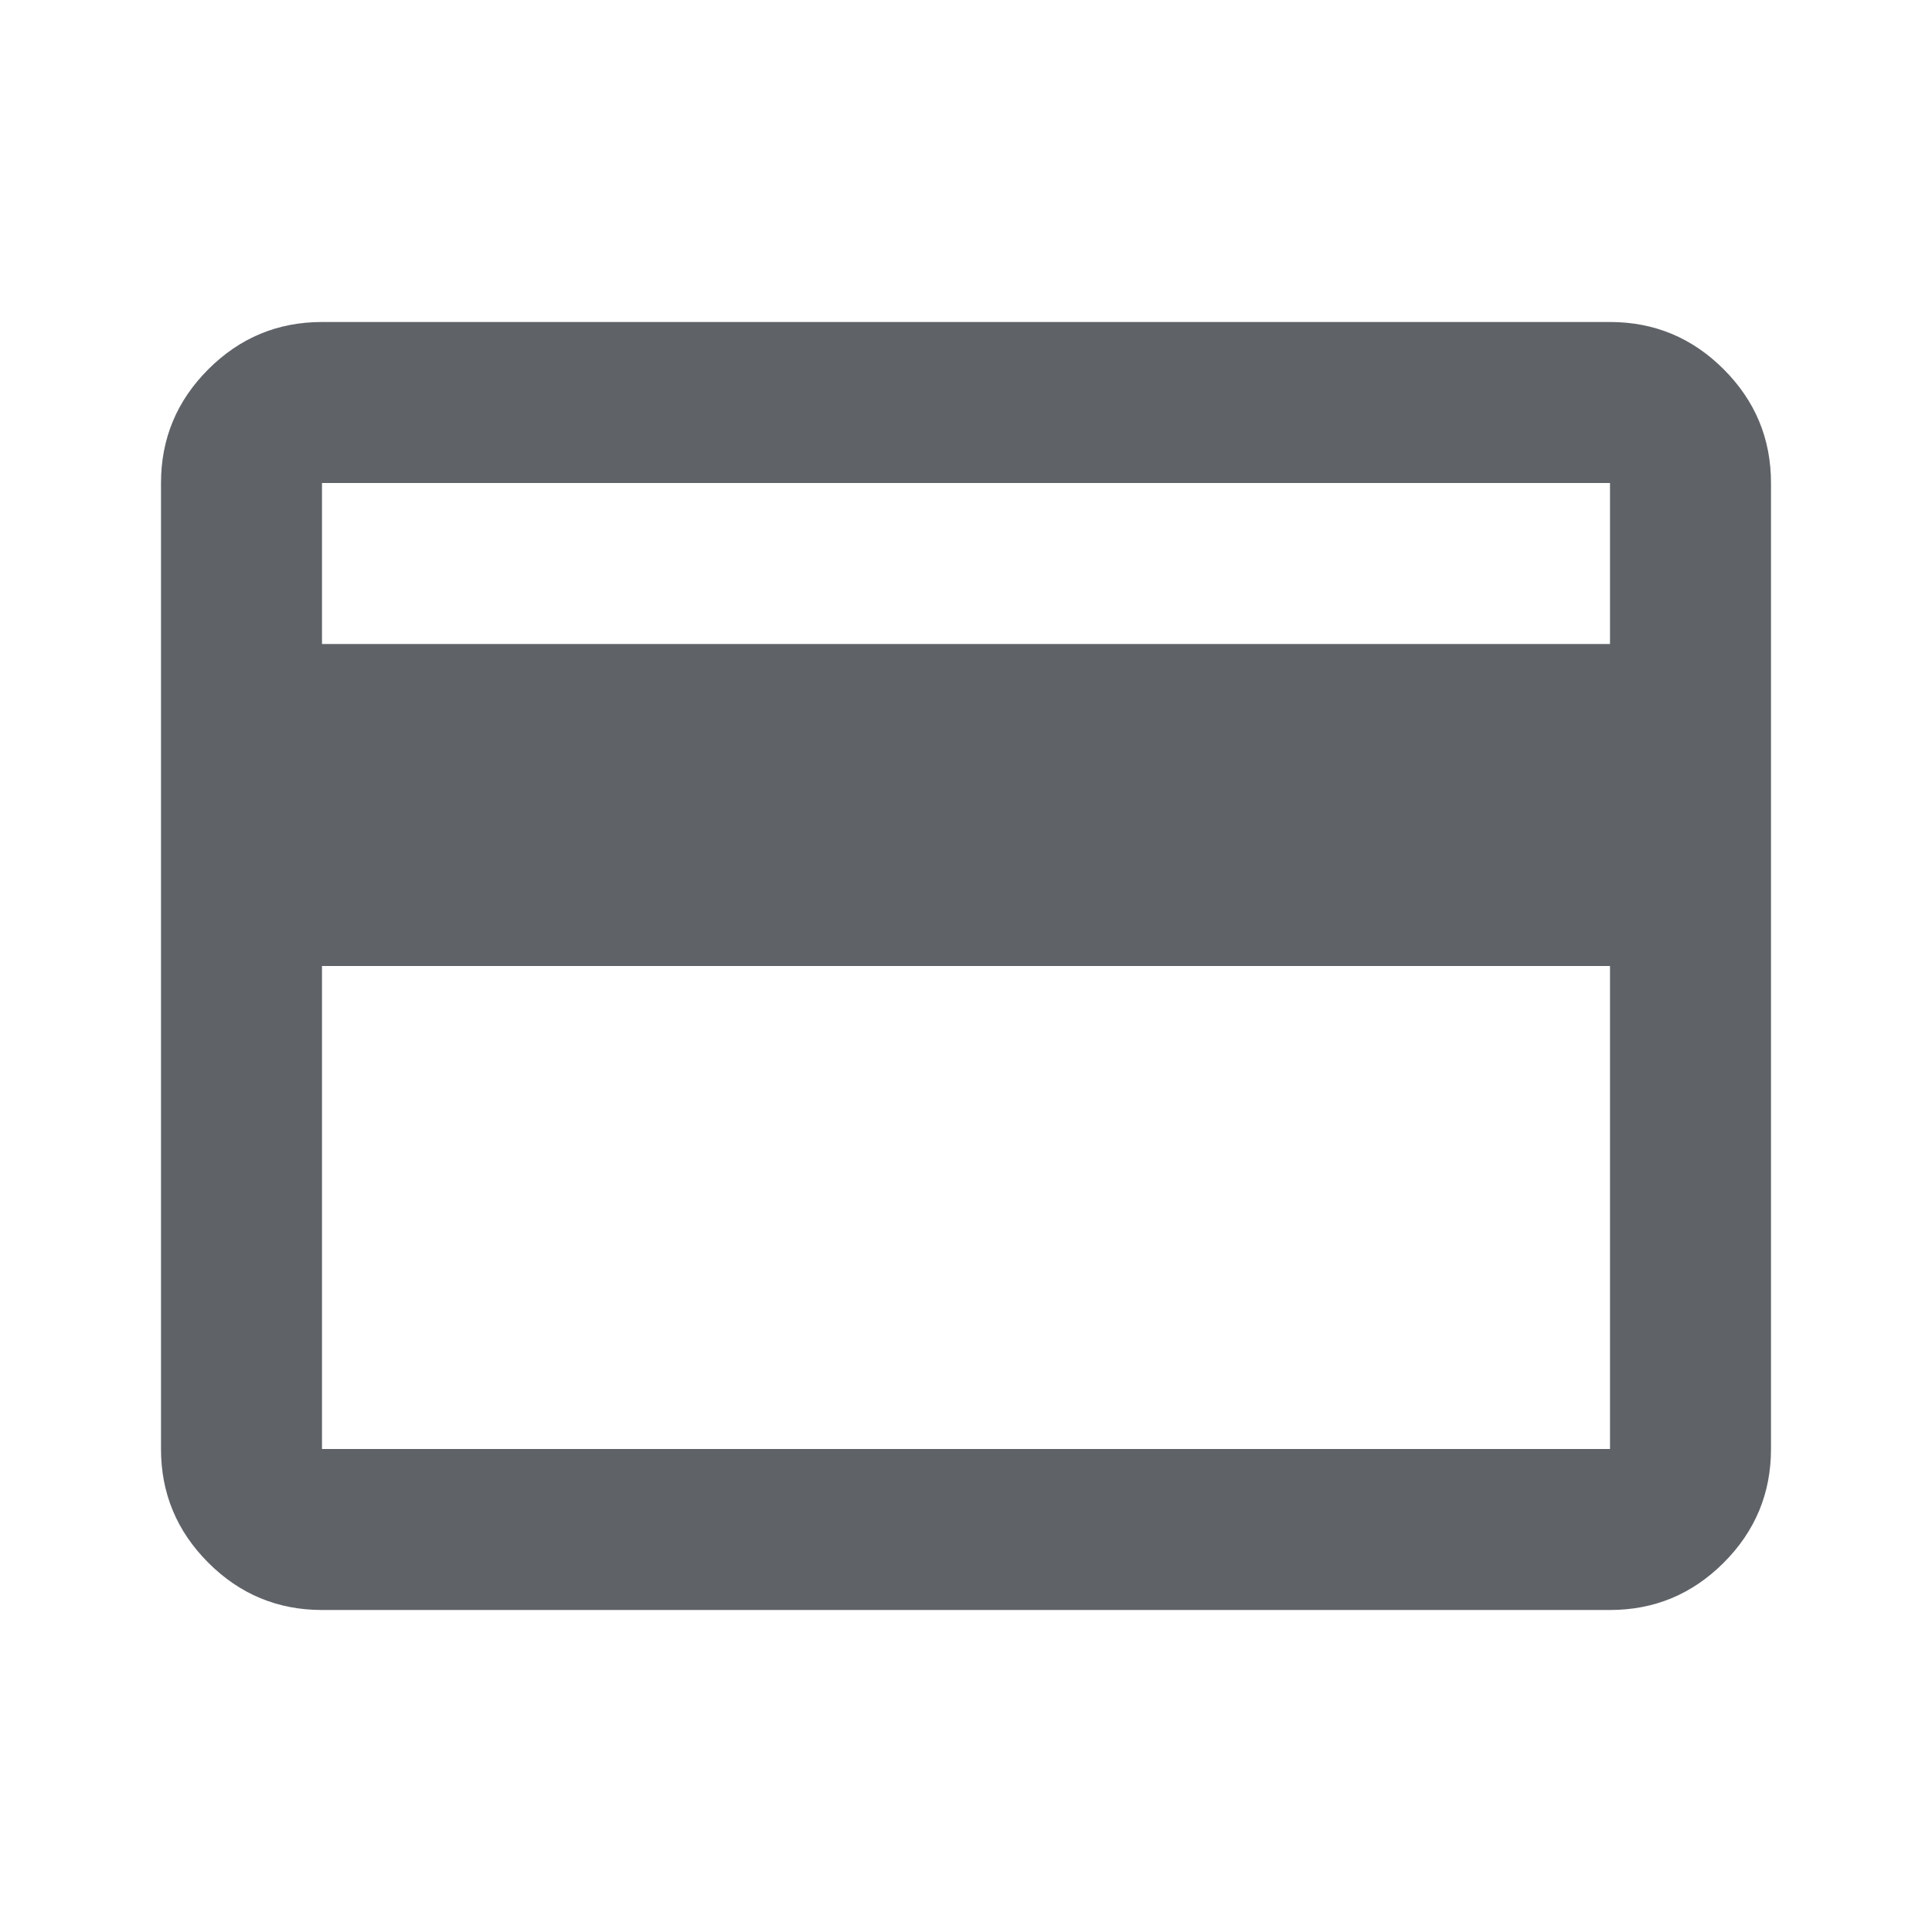
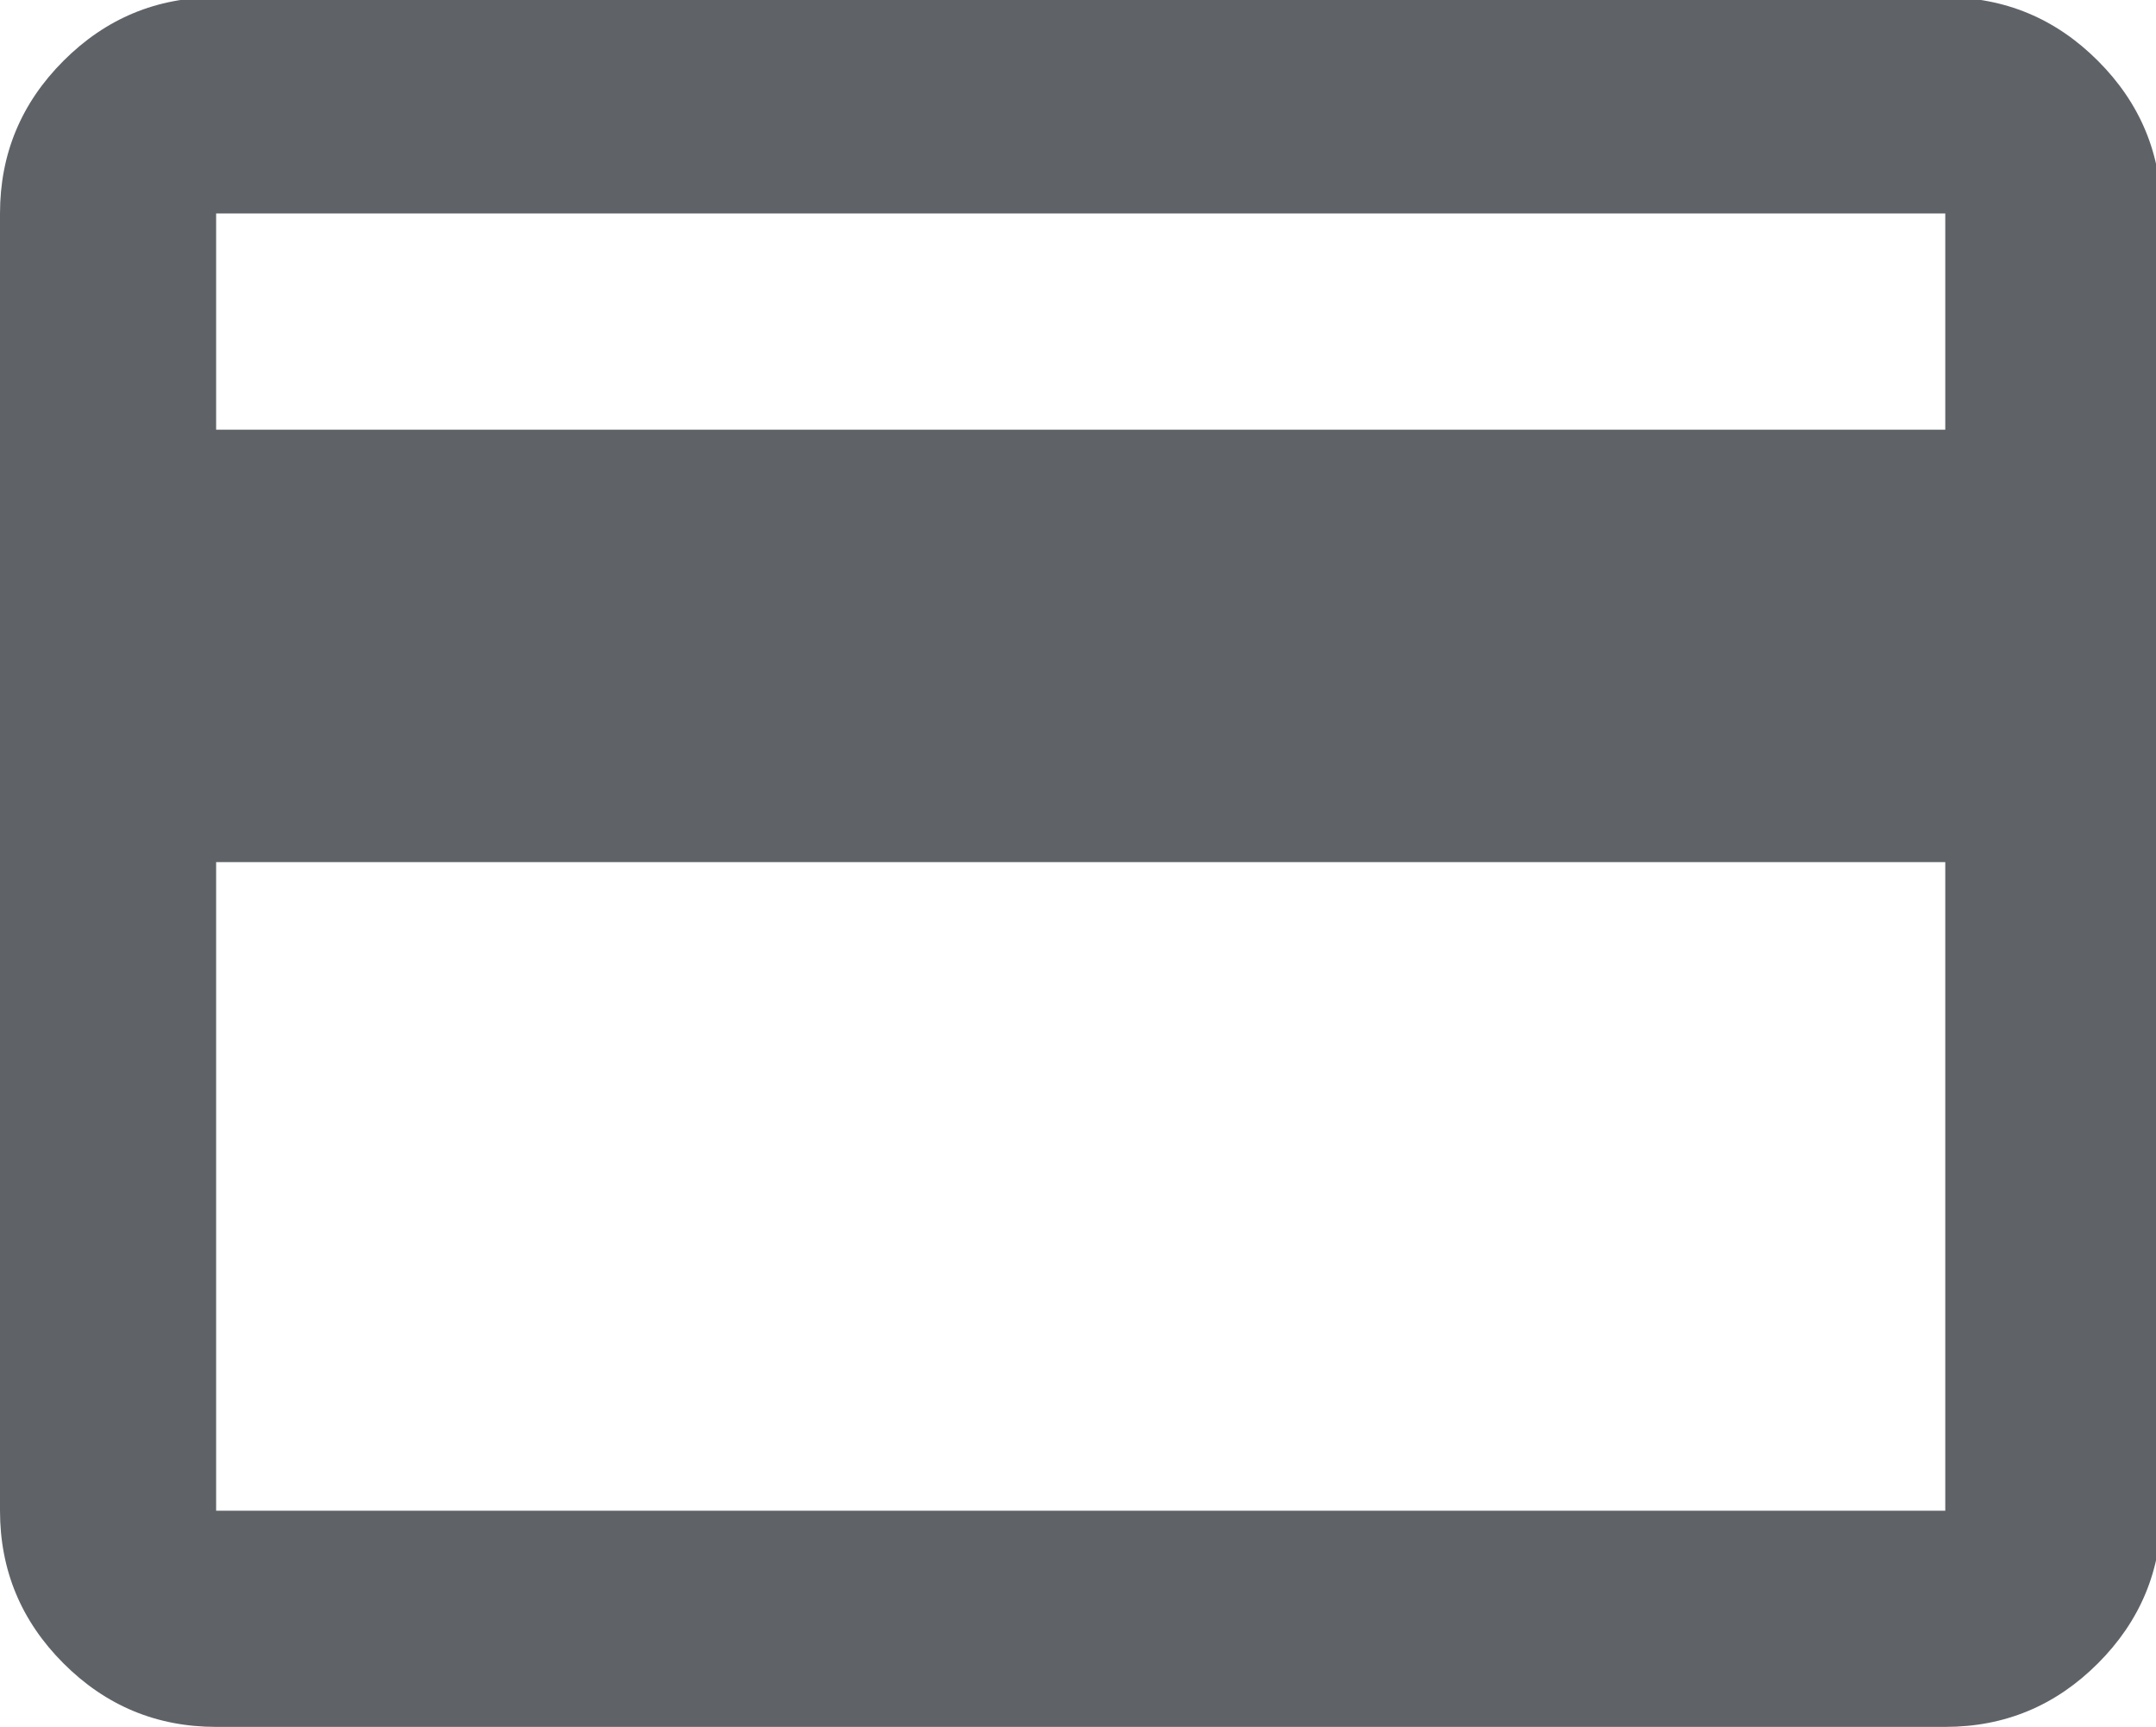
- <svg xmlns="http://www.w3.org/2000/svg" height="24px" viewBox="0 -960 960 960" width="24px" fill="#5f6368">
-   <path d="M880-720v480q0 33-23.5 56.5T800-160H160q-33 0-56.5-23.5T80-240v-480q0-33 23.5-56.5T160-800h640q33 0 56.5 23.5T880-720Zm-720 80h640v-80H160v80Zm0 160v240h640v-240H160Zm0 240v-480 480Z" />
+ <svg xmlns="http://www.w3.org/2000/svg" version="1.2" viewBox="0 0 798 639" width="798" height="639">
+   <style>
+ 		.s0 { fill: #5f6368 } 
+ 	</style>
+   <path fill-rule="evenodd" class="s0" d="m800 79v480q0 33-23.5 56.5-23.5 23.5-56.5 23.5h-640q-33 0-56.5-23.5-23.5-23.5-23.5-56.5v-480q0-33 23.5-56.5 23.5-23.5 56.5-23.5h640q33 0 56.5 23.5 23.5 23.5 23.5 56.5zm-720 80h640v-80h-640zm0 160v240h640v-240zm0 240v-480z" />
</svg>
